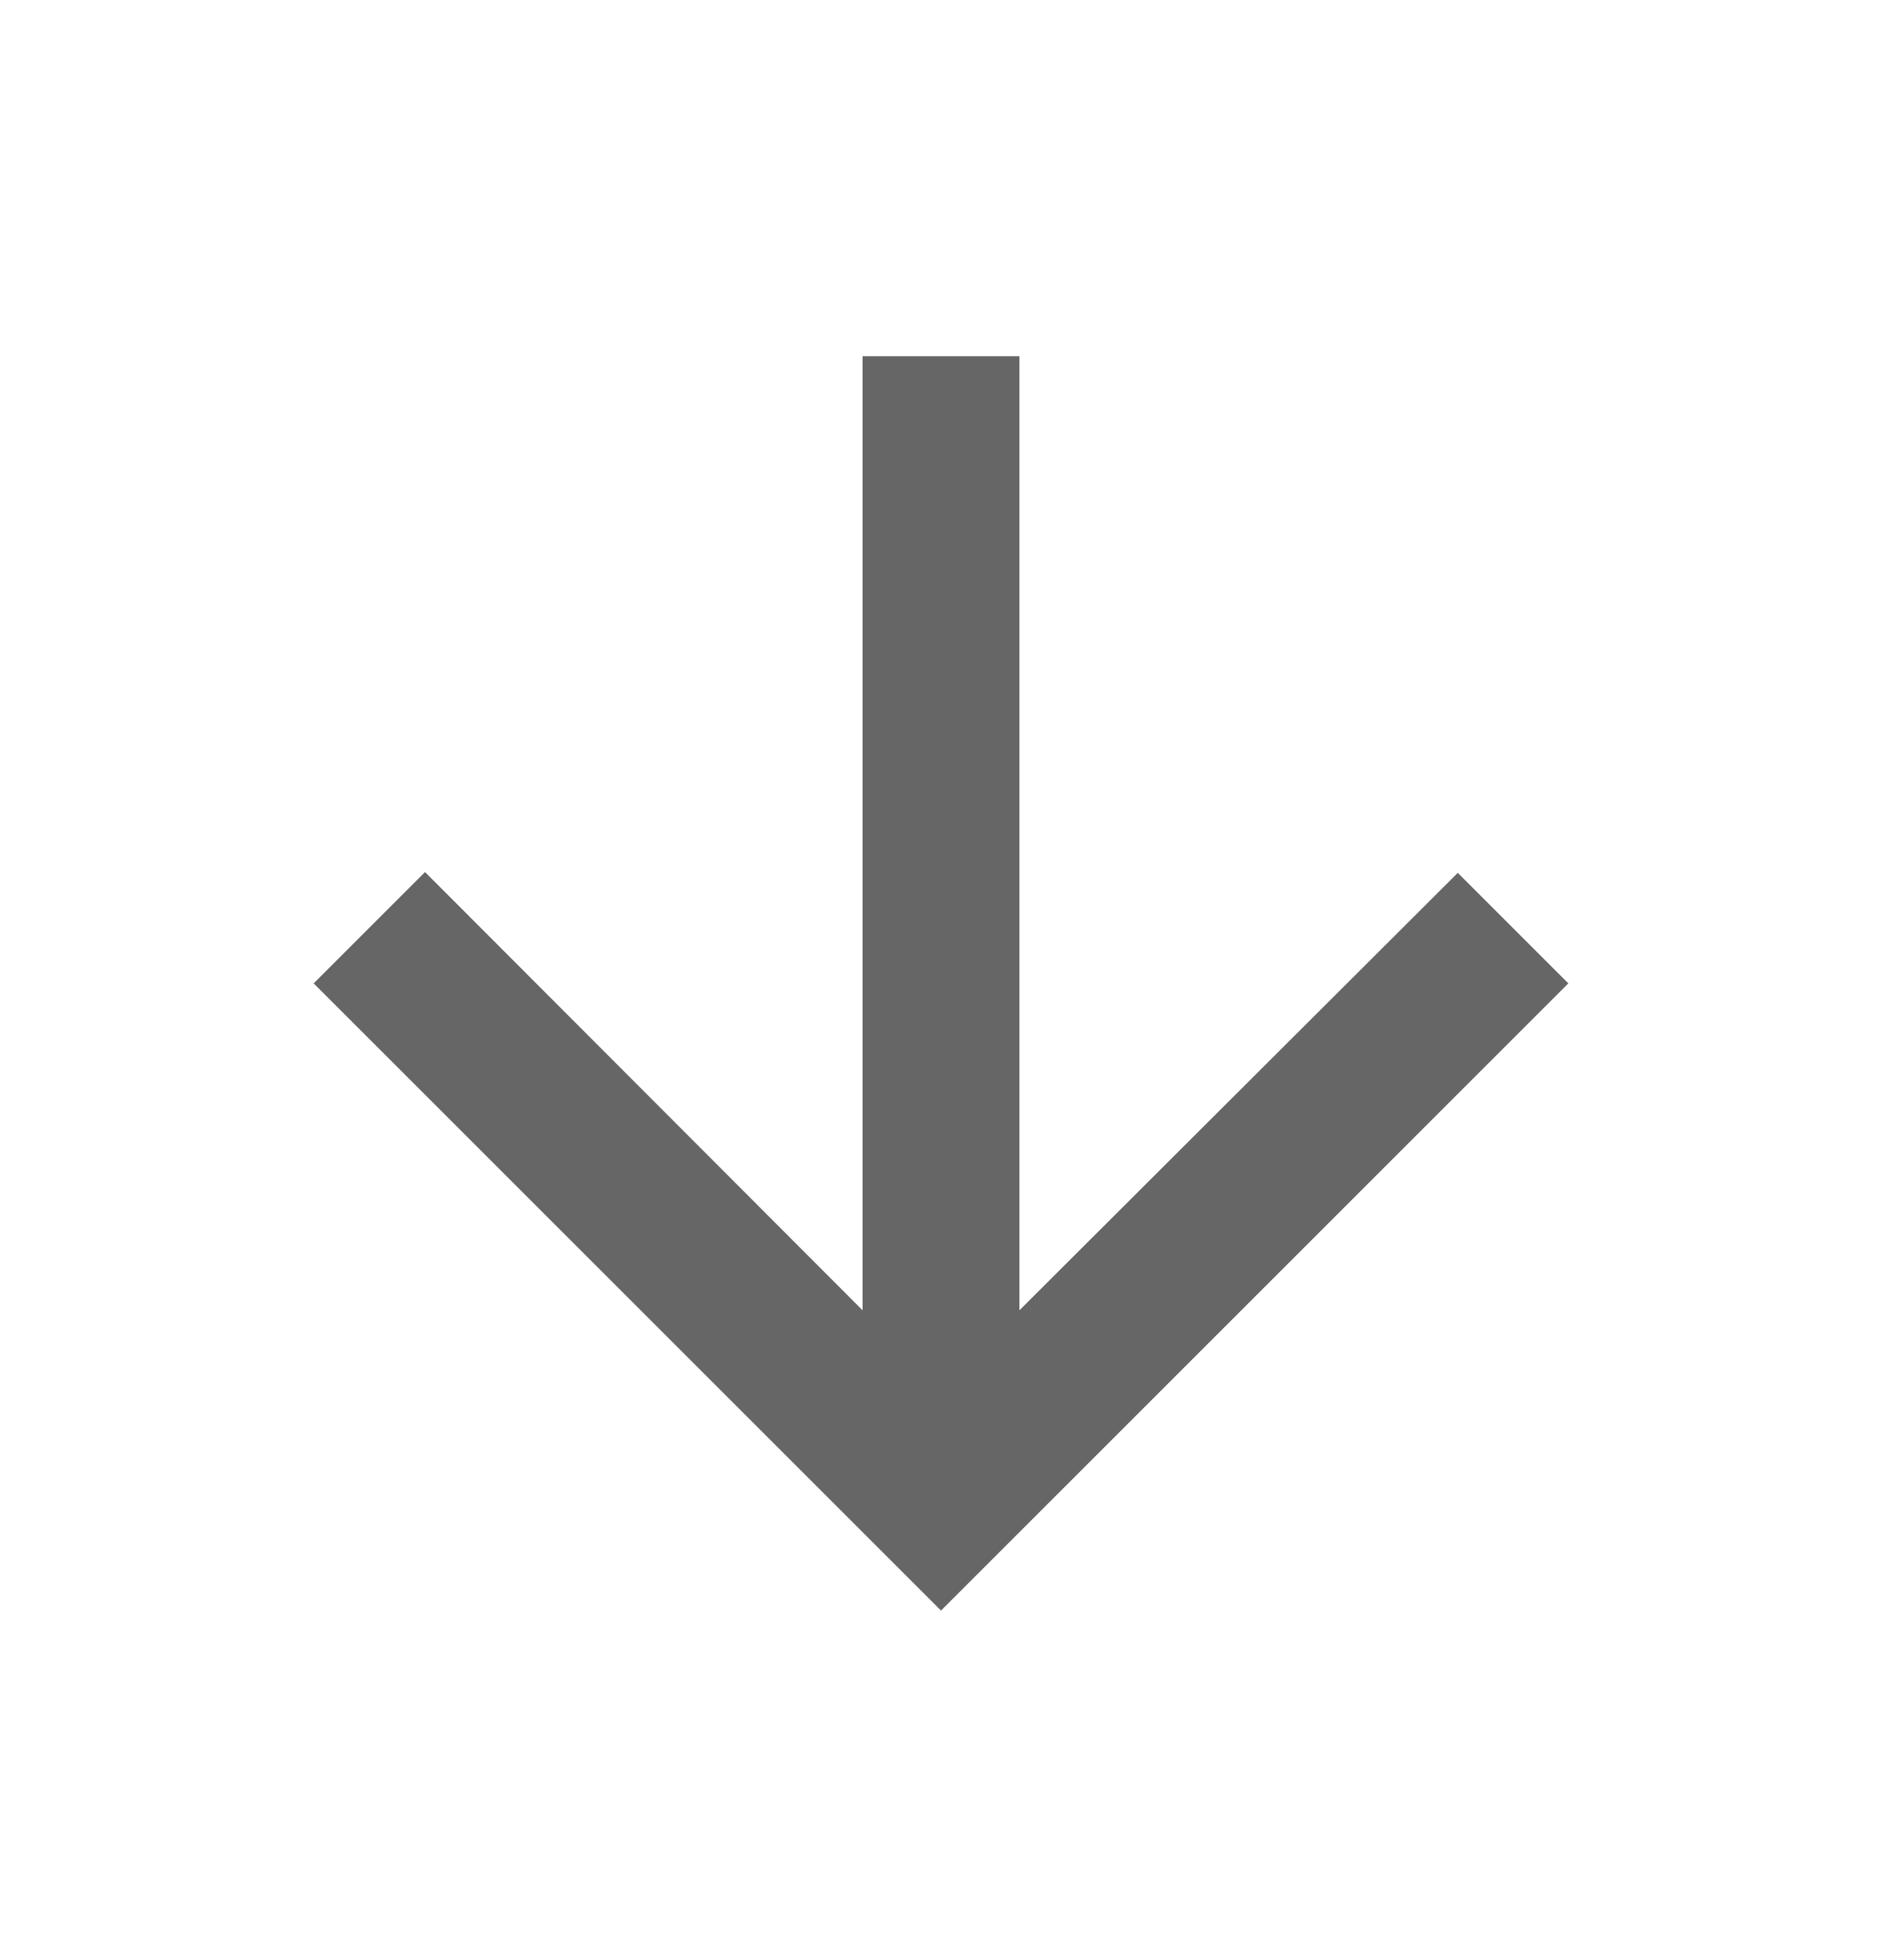
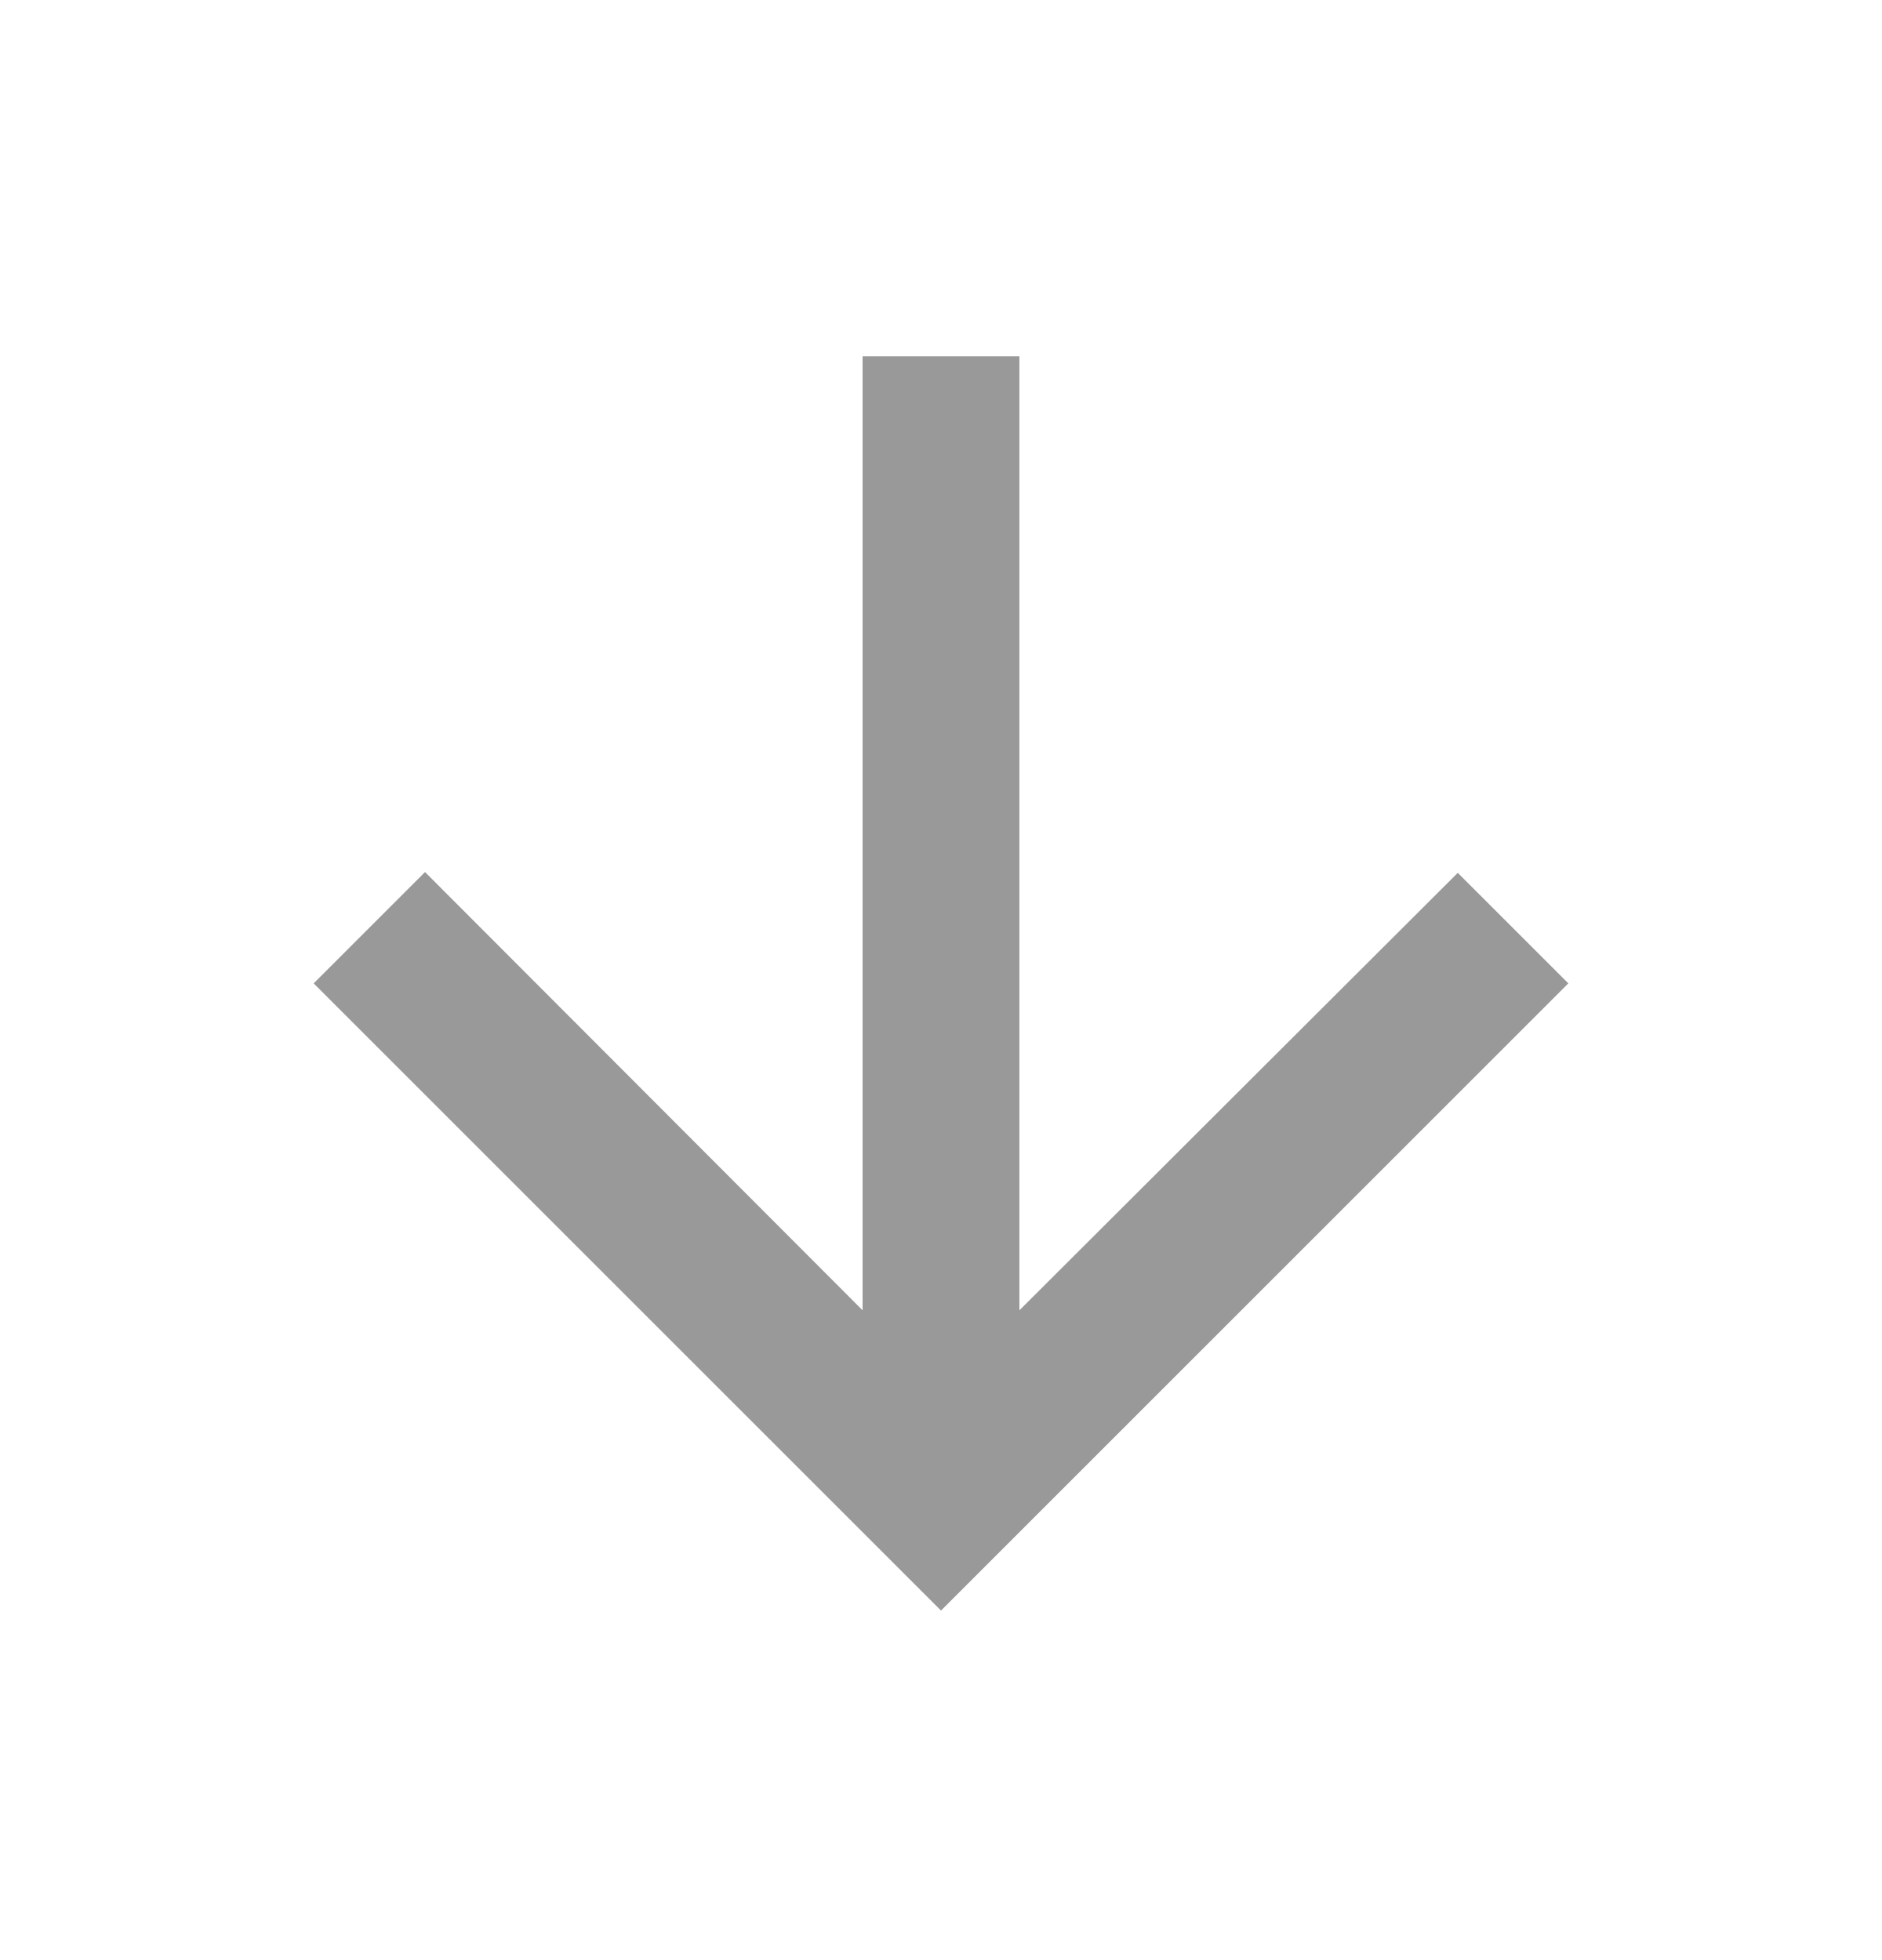
<svg xmlns="http://www.w3.org/2000/svg" width="24" height="25" viewBox="0 0 24 25" fill="none">
-   <path d="M20 12.543L18.59 11.133L13 16.713V4.543H11V16.713L5.42 11.123L4 12.543L12 20.543L20 12.543Z" fill="rgba(0, 0, 0, 0.6)" />
+   <path d="M20 12.543L18.59 11.133L13 16.713V4.543H11V16.713L5.42 11.123L4 12.543L12 20.543L20 12.543Z" fill="rgba(0, 0, 0, 0.4)" />
</svg>
